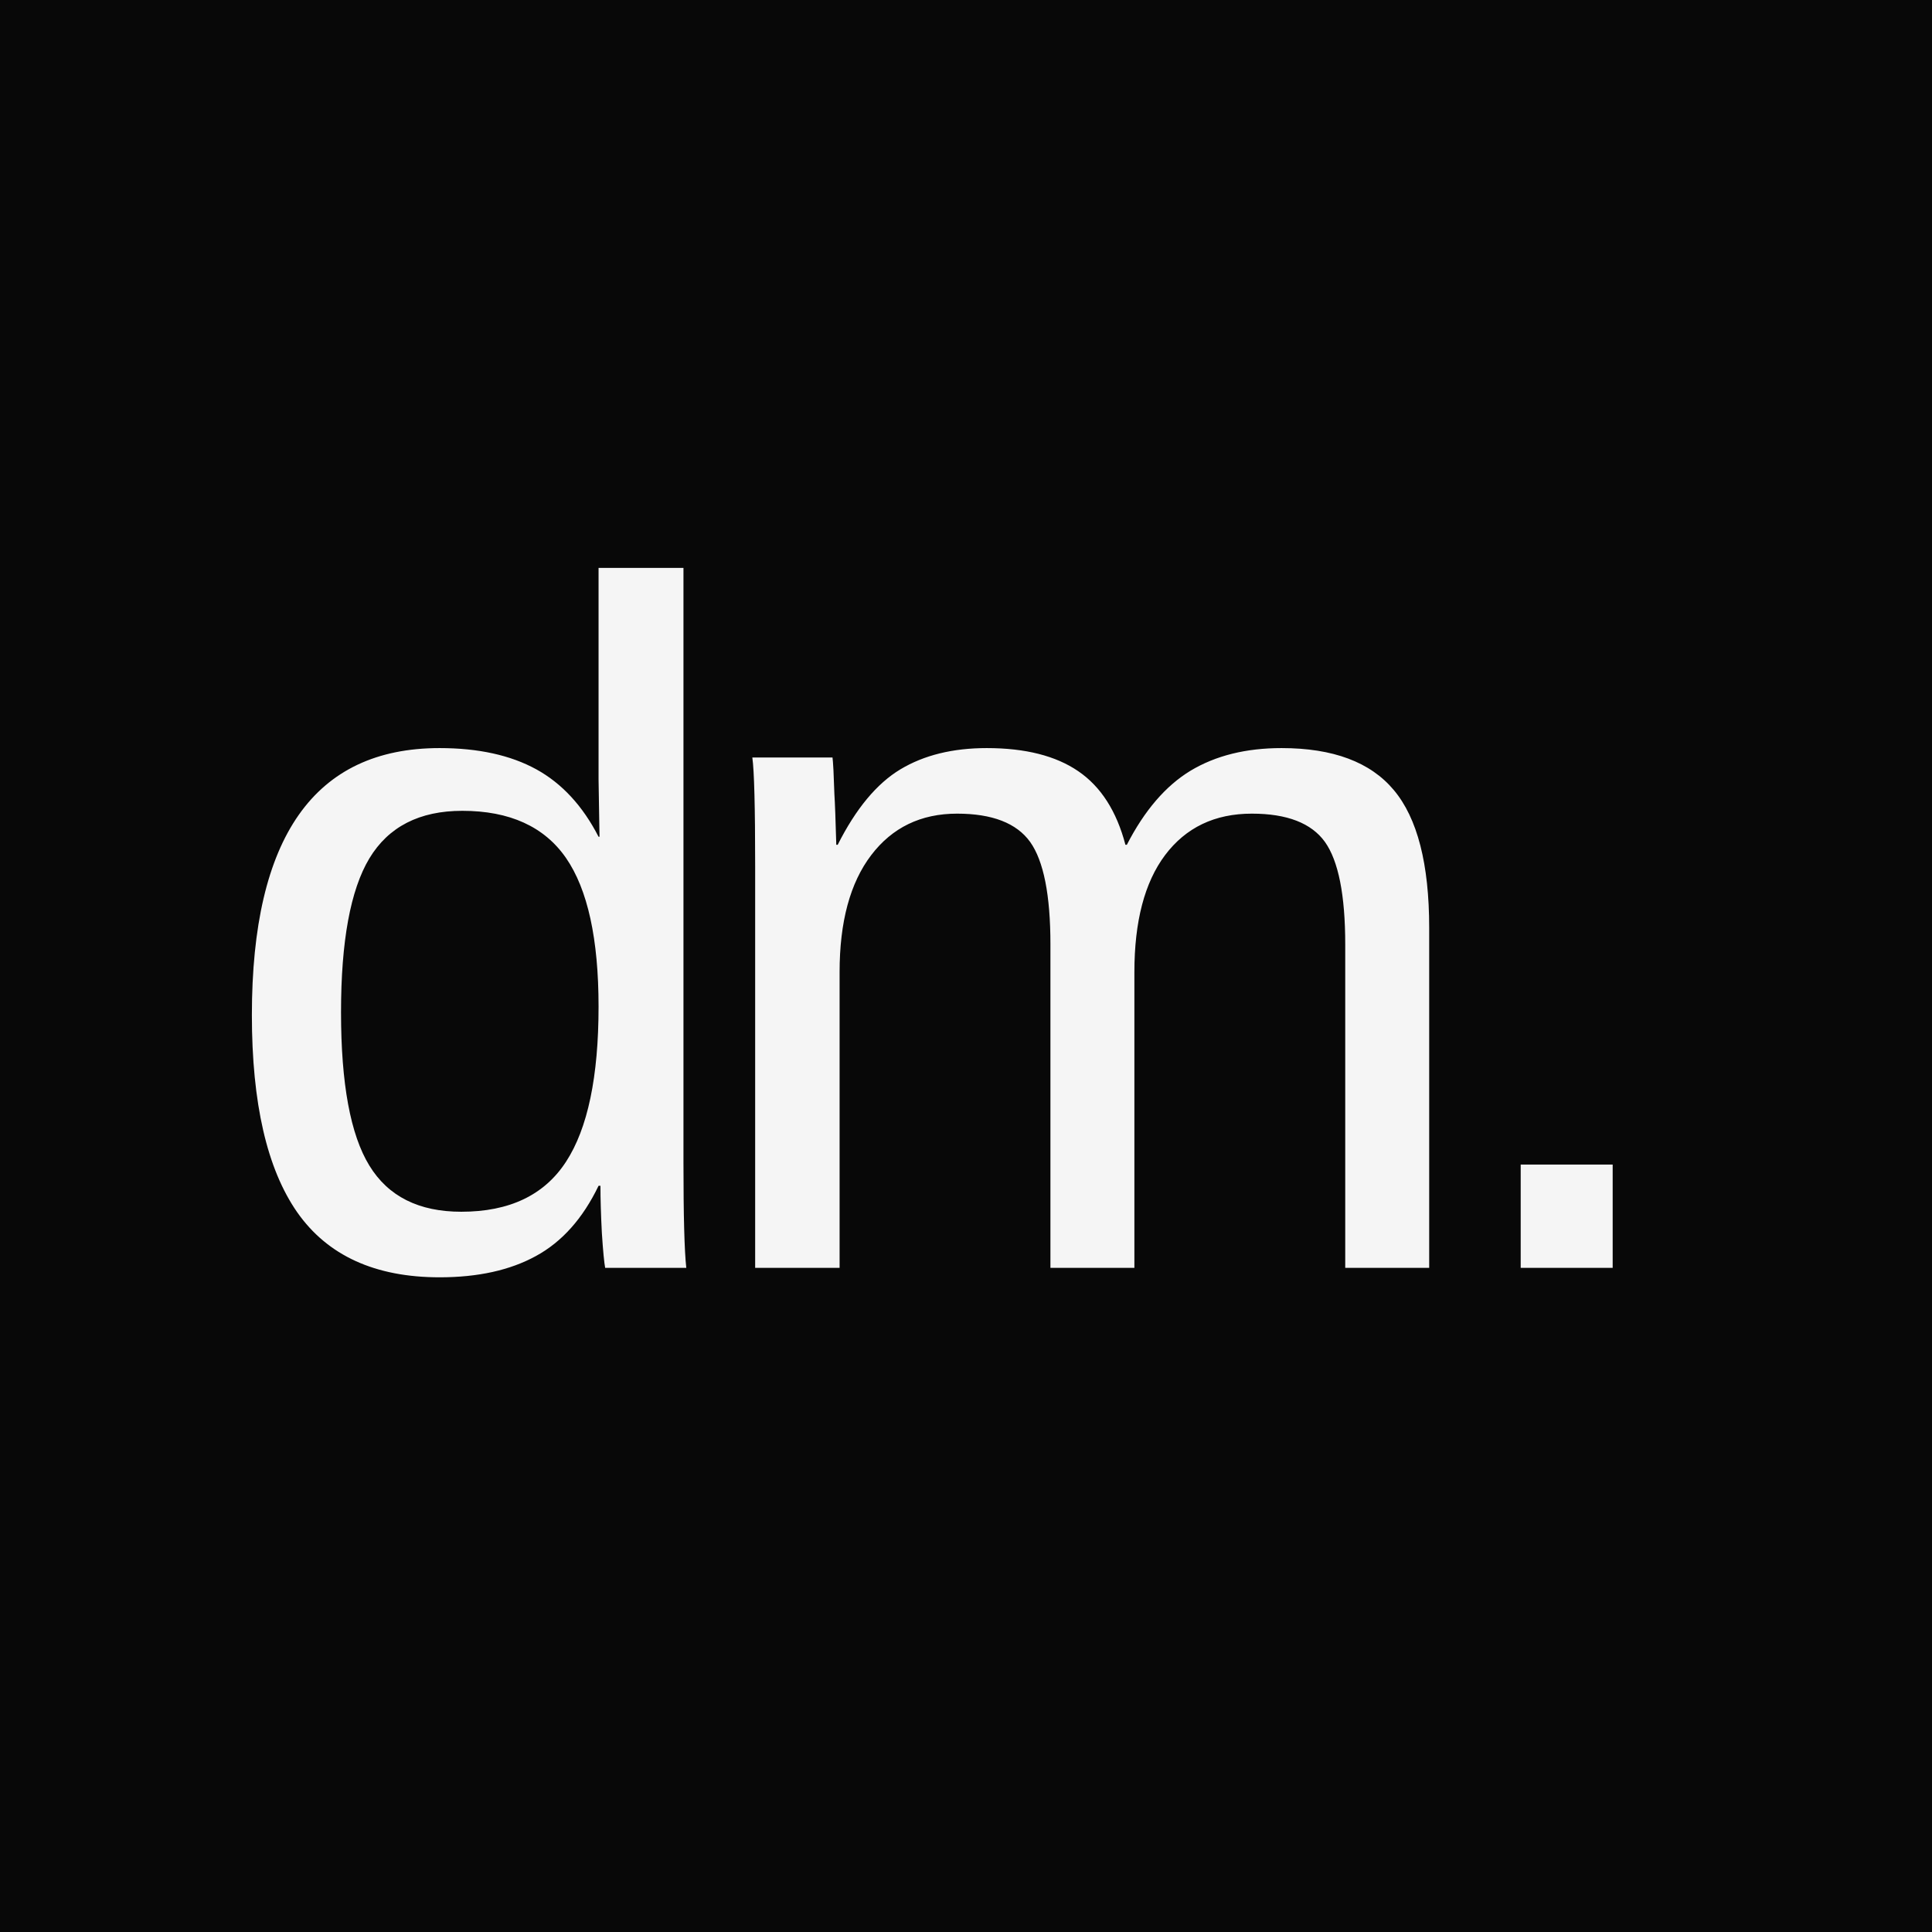
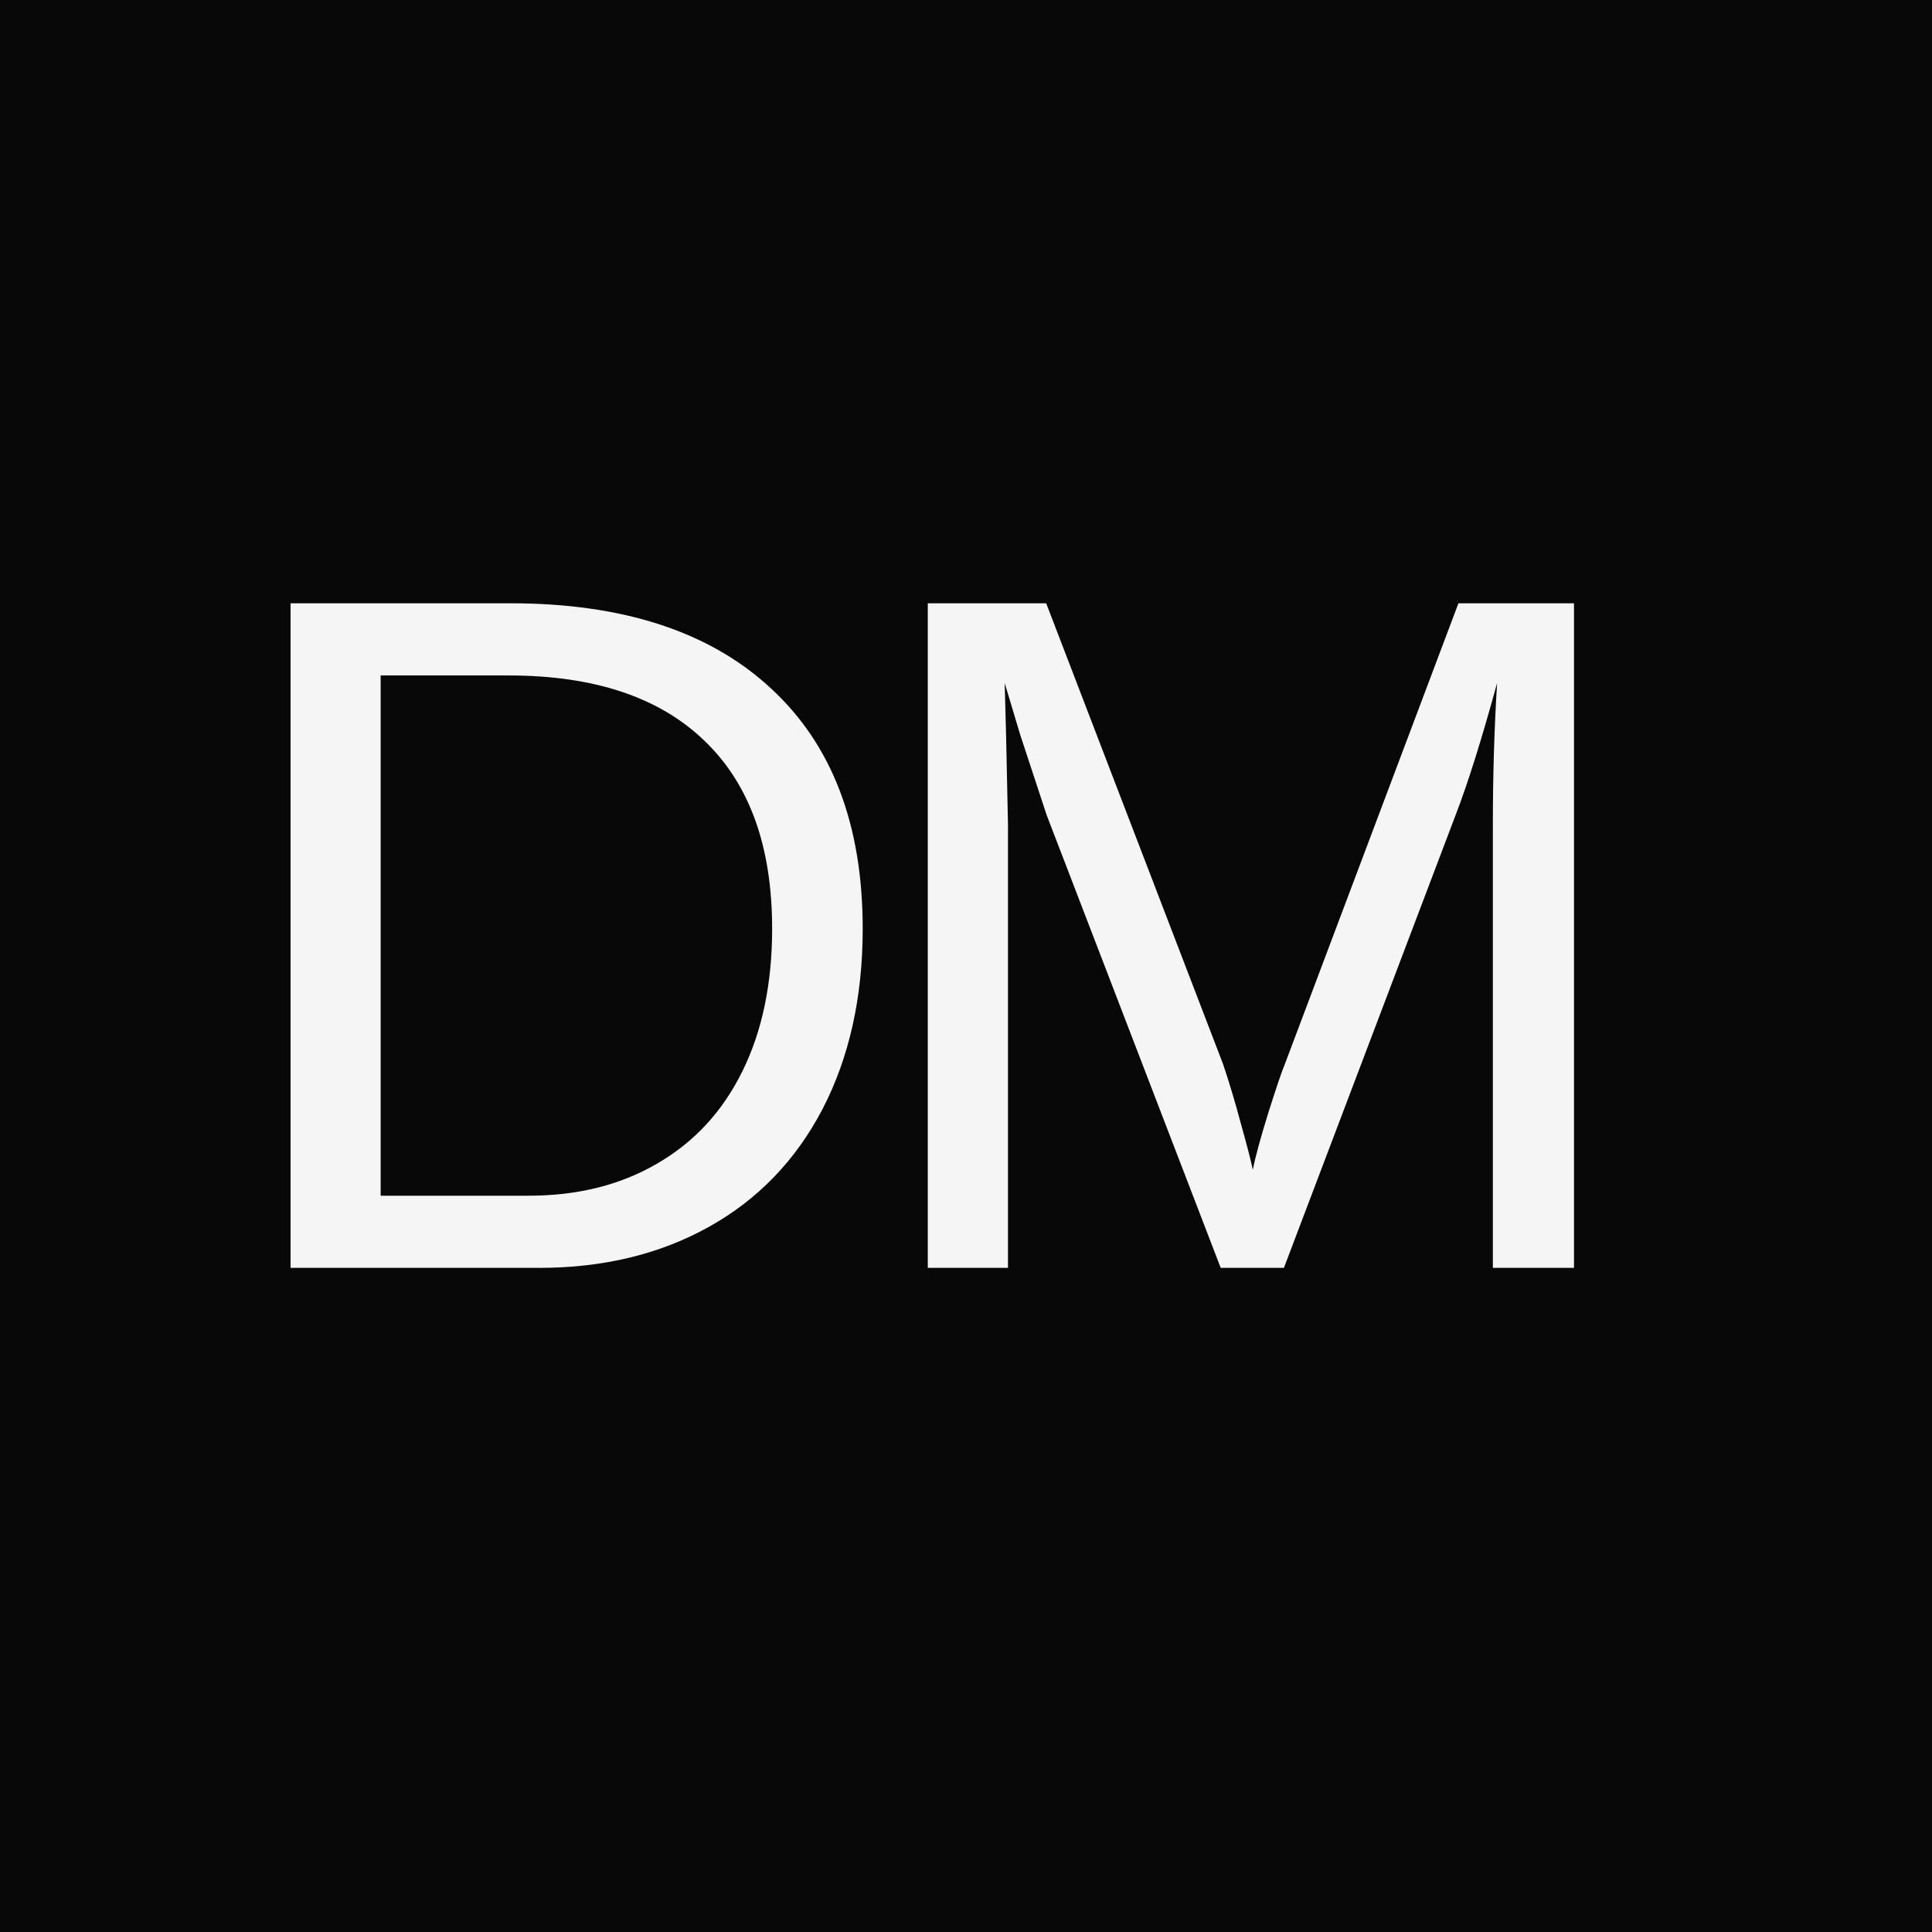
<svg xmlns="http://www.w3.org/2000/svg" viewBox="0 0 64 64">
  <rect width="64" height="64" fill="#080808" />
-   <text x="7" y="42" font-family="Arial,sans-serif" font-size="32" fill="#f5f5f5" letter-spacing="-2">dm.</text>
+   <text x="7" y="42" font-family="Arial,sans-serif" font-size="32" fill="#f5f5f5" letter-spacing="-2">DM</text>
</svg>
